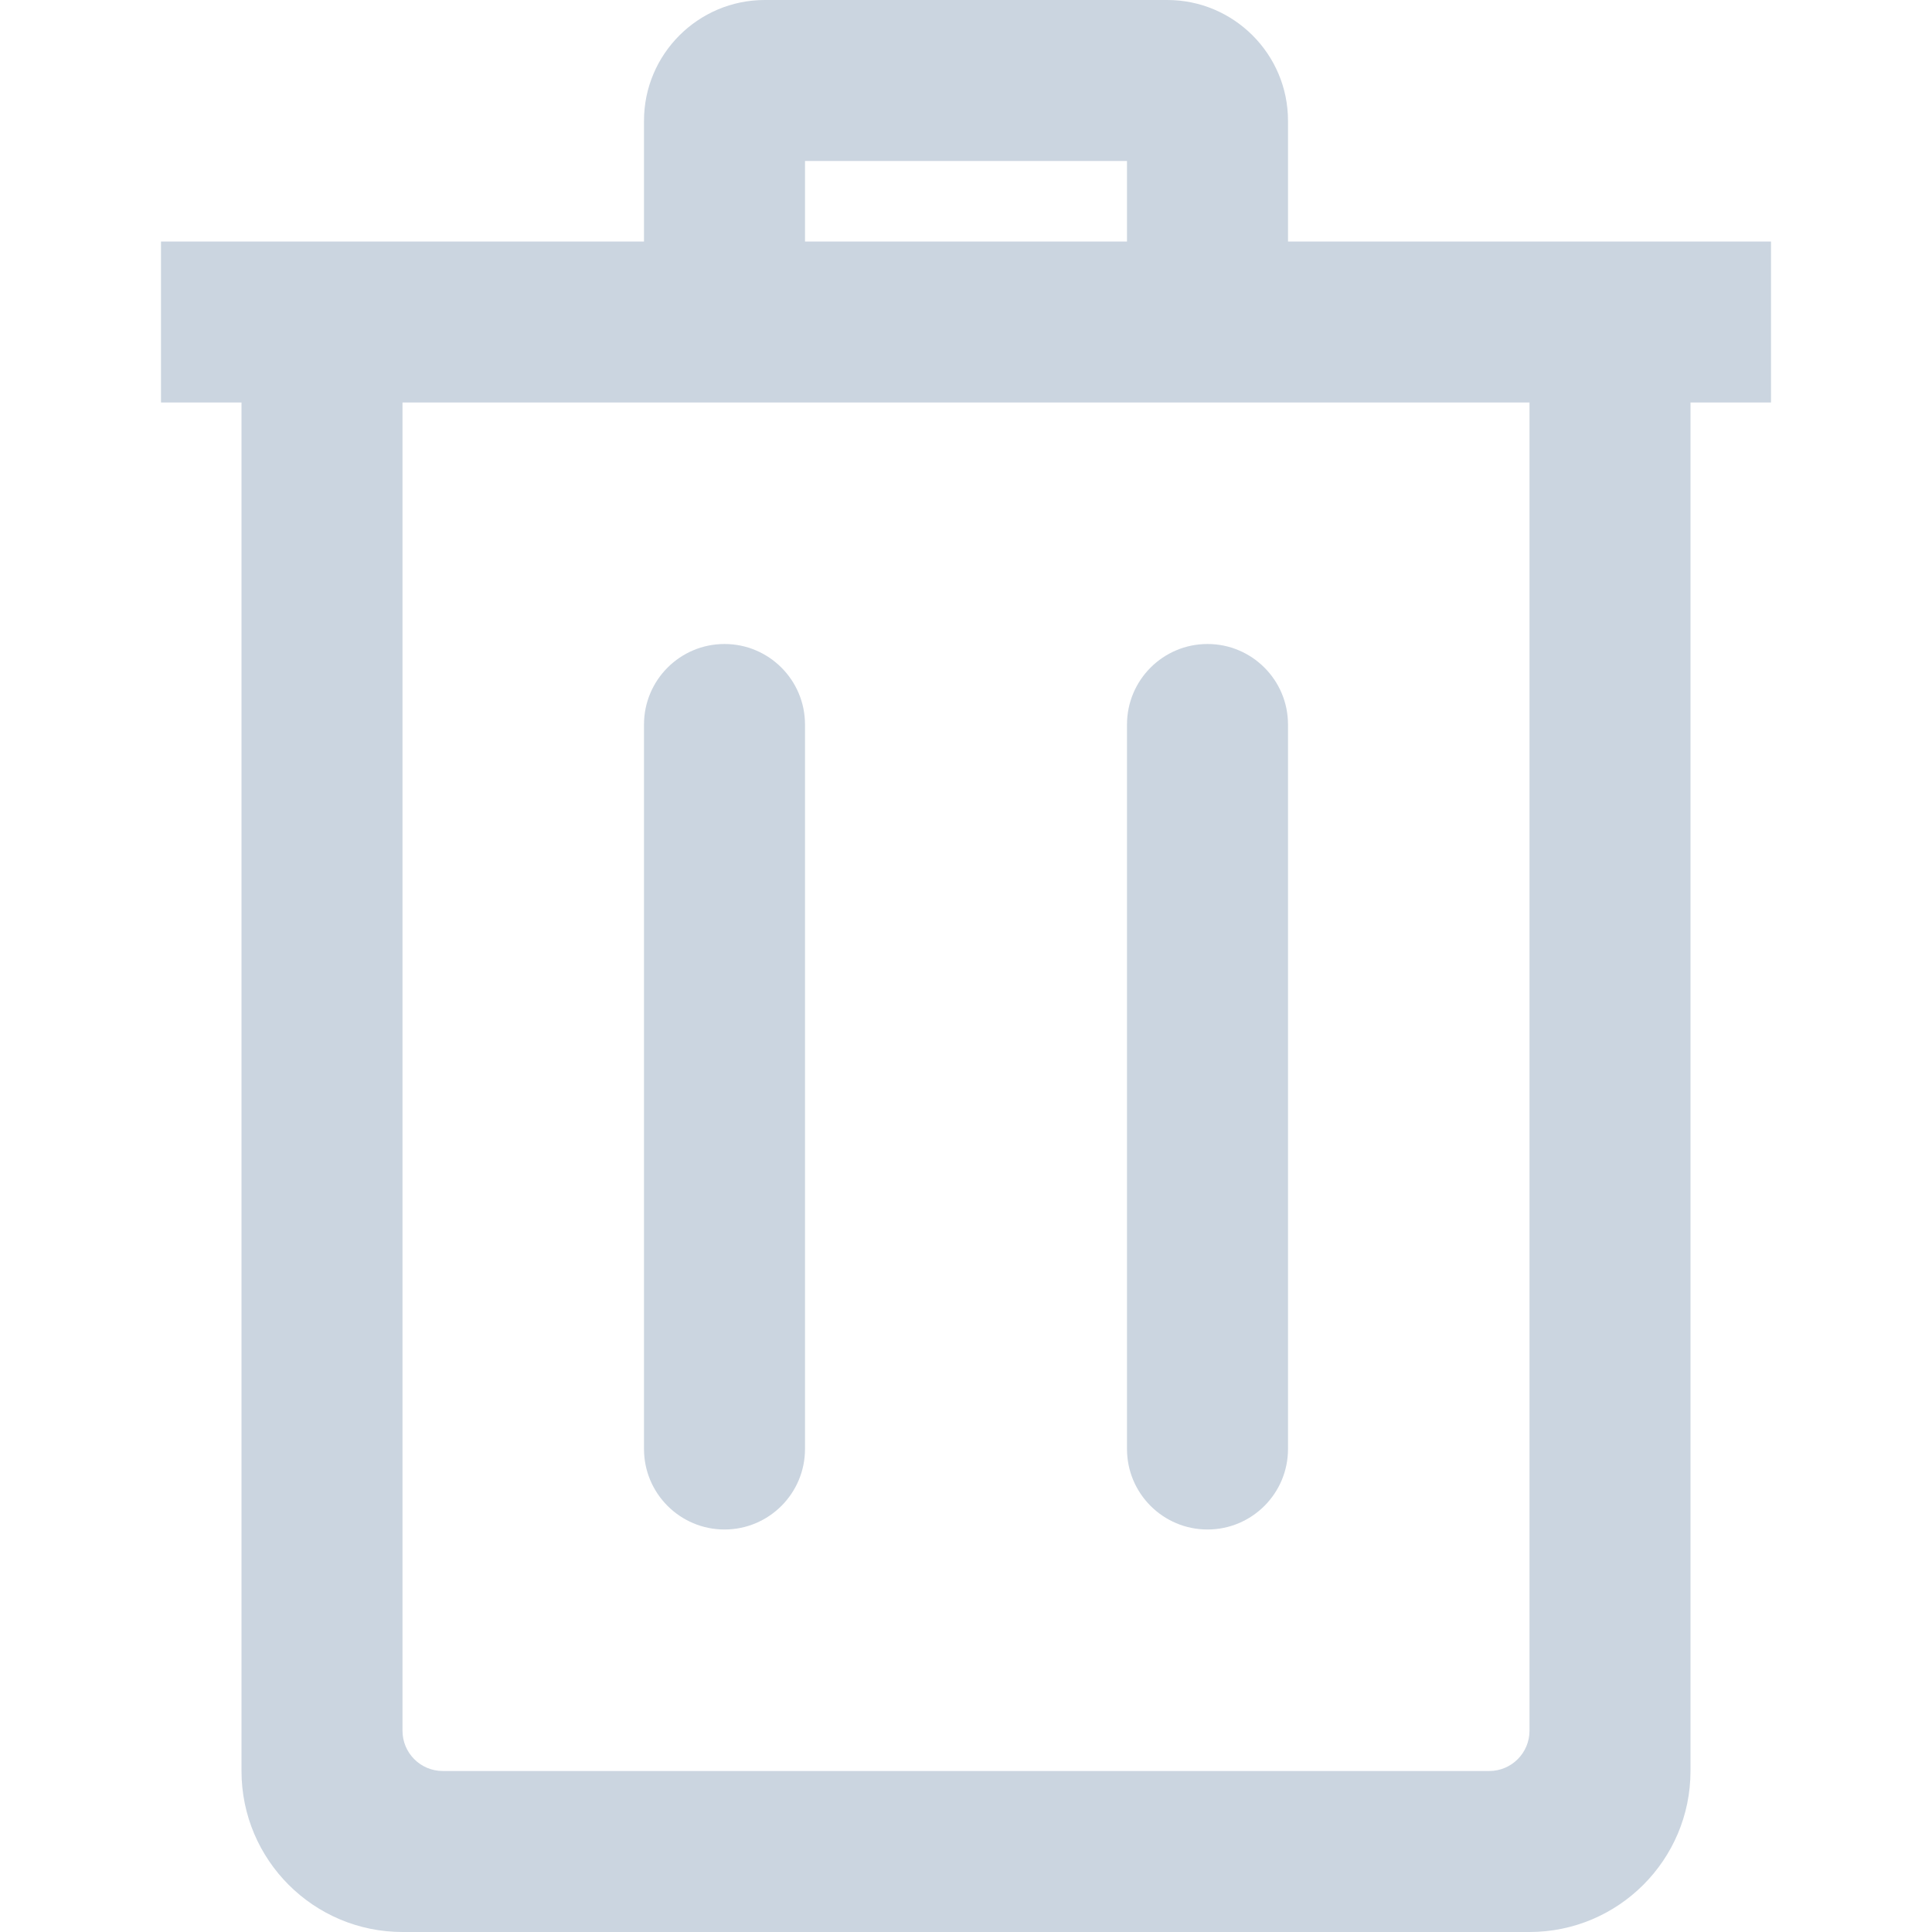
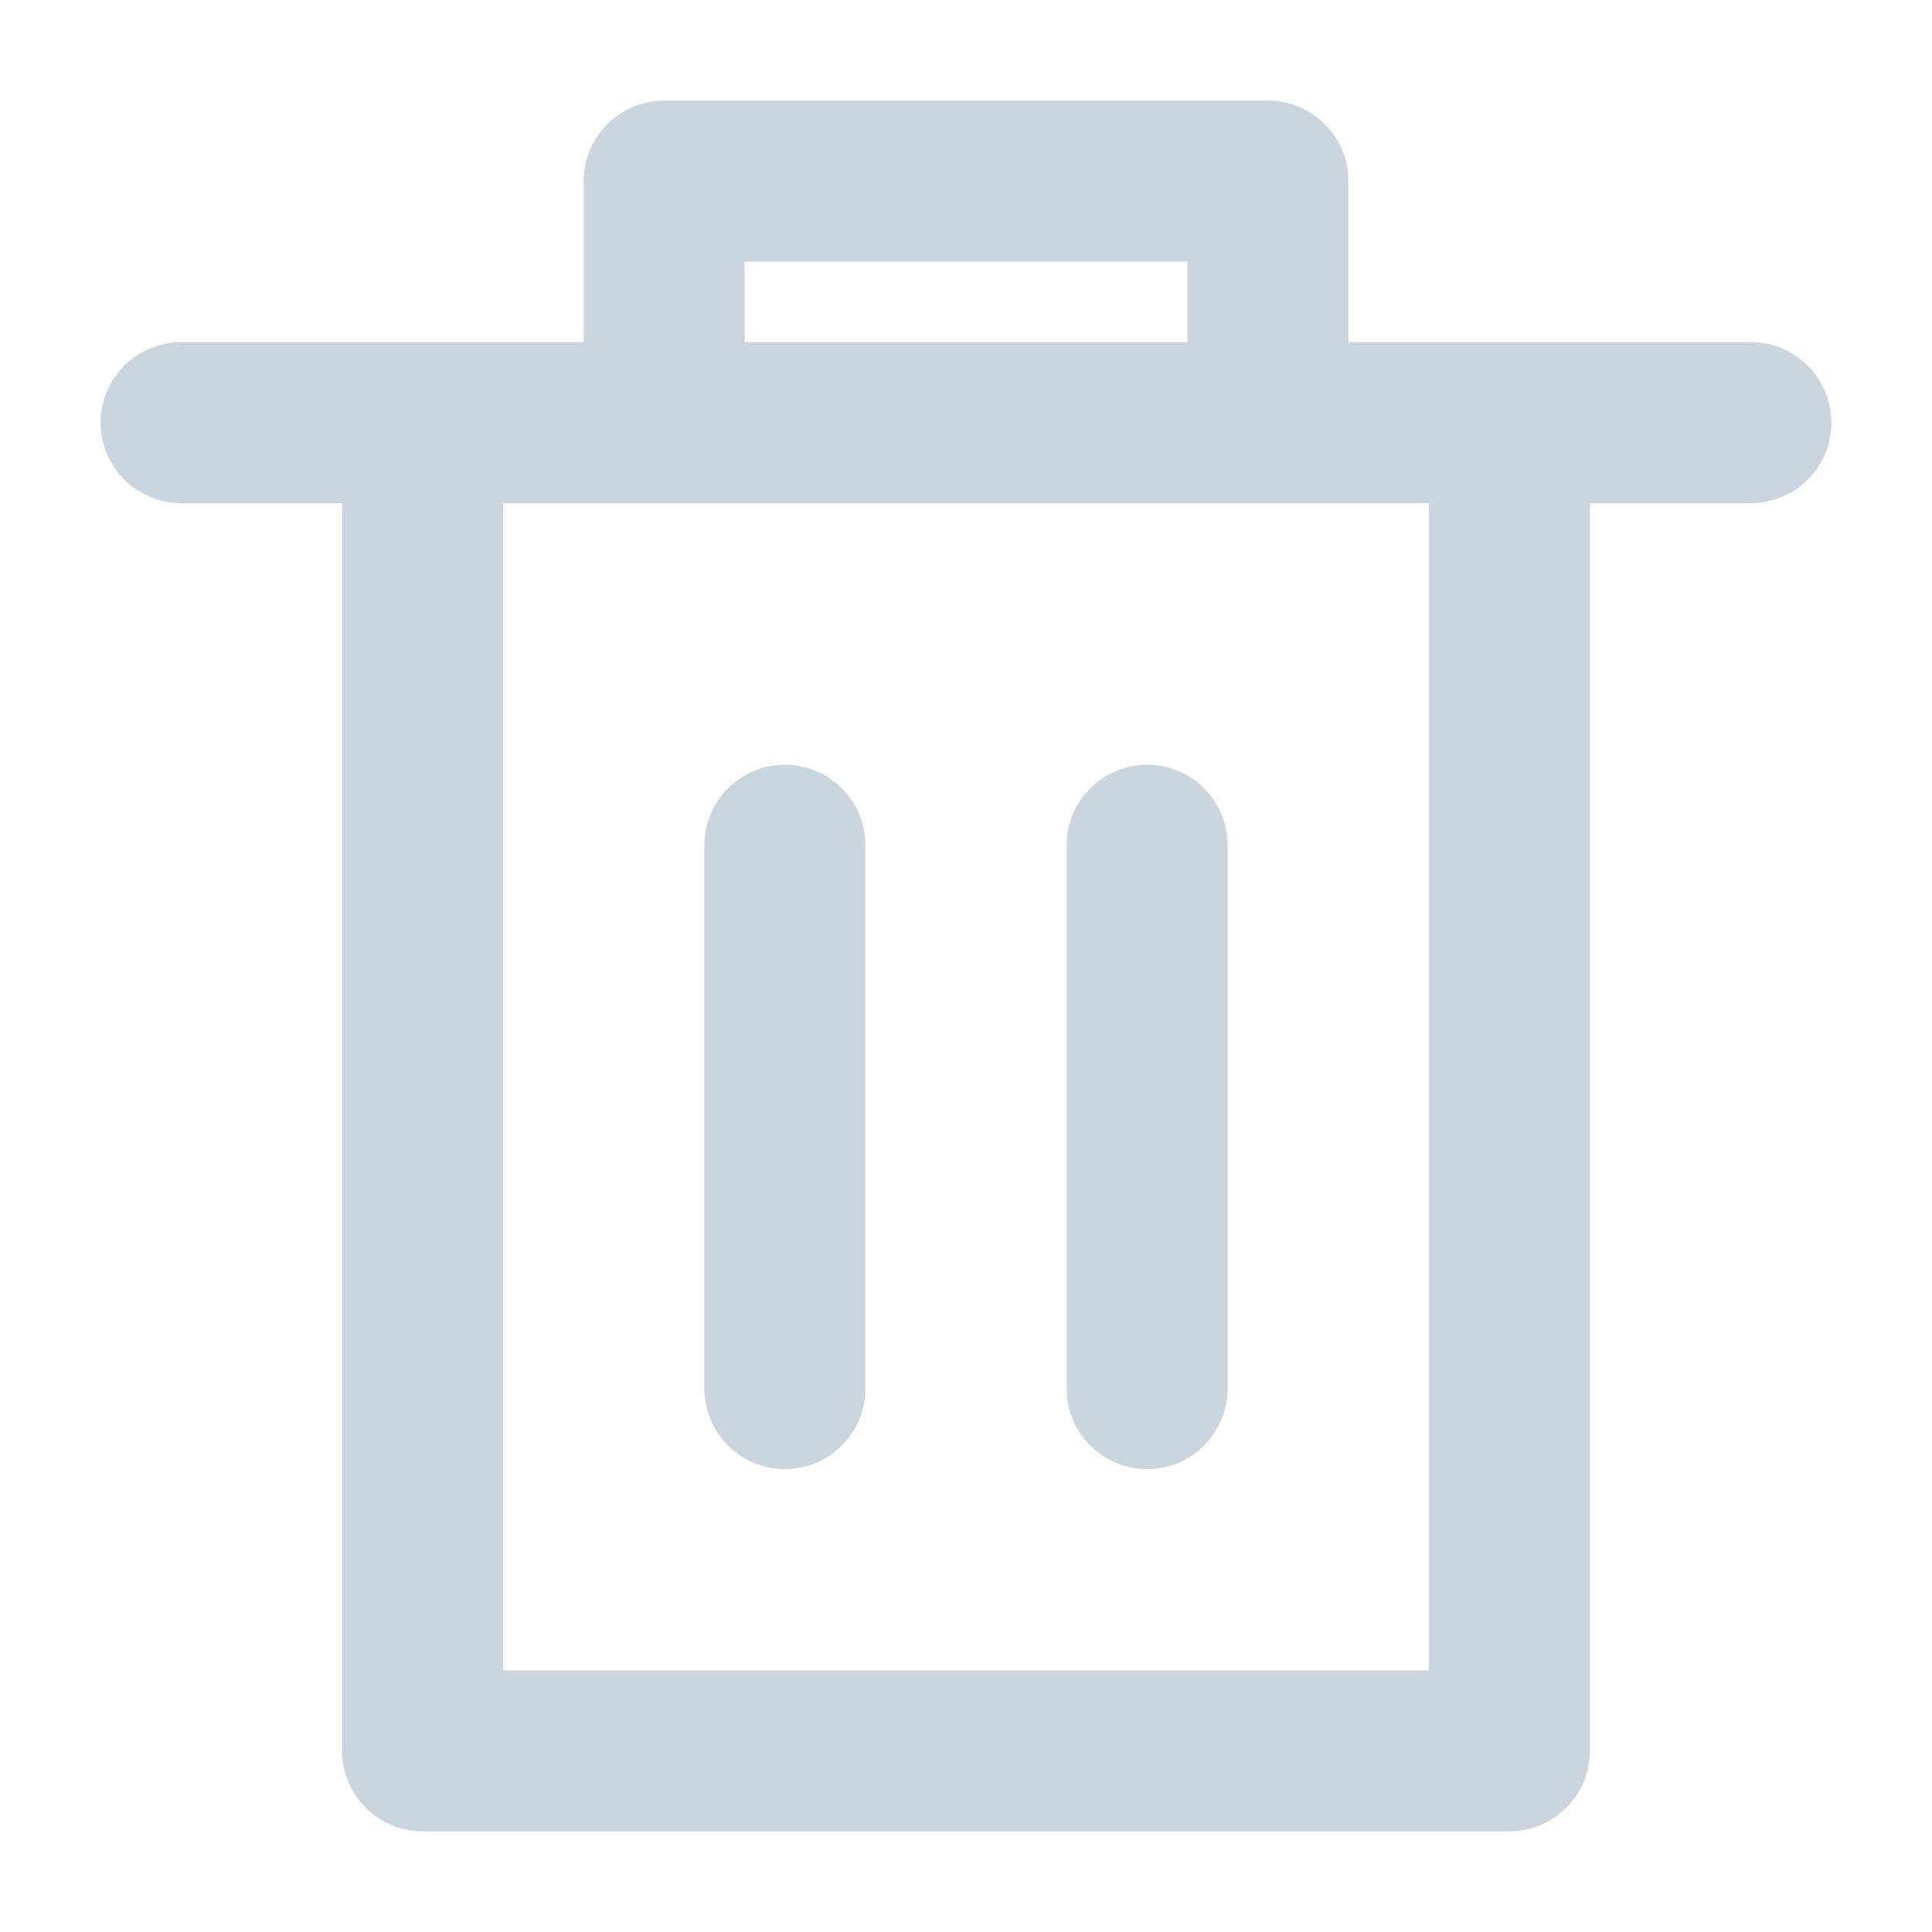
- <svg xmlns="http://www.w3.org/2000/svg" width="24" height="24" fill-rule="evenodd" clip-rule="evenodd">
-   <path fill="#CBD5E0" d="M19 24h-14c-1.104 0-2-.896-2-2v-17h-1v-2h6v-1.5c0-.827.673-1.5 1.5-1.5h5c.825 0 1.5.671 1.5 1.5v1.5h6v2h-1v17c0 1.104-.896 2-2 2zm0-19h-14v16.5c0 .276.224.5.5.5h13c.276 0 .5-.224.5-.5v-16.5zm-9 4c0-.552-.448-1-1-1s-1 .448-1 1v9c0 .552.448 1 1 1s1-.448 1-1v-9zm6 0c0-.552-.448-1-1-1s-1 .448-1 1v9c0 .552.448 1 1 1s1-.448 1-1v-9zm-2-7h-4v1h4v-1z" />
+ <svg xmlns="http://www.w3.org/2000/svg" width="28" height="28" viewBox="0 0 12 12" fill="none">
+   <path d="M1.125 2.125C0.849 2.125 0.625 2.349 0.625 2.625C0.625 2.901 0.849 3.125 1.125 3.125V2.125ZM10.875 3.125C11.151 3.125 11.375 2.901 11.375 2.625C11.375 2.349 11.151 2.125 10.875 2.125V3.125ZM4.125 1.125V0.625C3.849 0.625 3.625 0.849 3.625 1.125H4.125ZM7.875 1.125H8.375C8.375 0.849 8.151 0.625 7.875 0.625V1.125ZM9.375 10.875V11.375C9.651 11.375 9.875 11.151 9.875 10.875H9.375ZM2.625 10.875H2.125C2.125 11.151 2.349 11.375 2.625 11.375V10.875ZM5.375 5.25C5.375 4.974 5.151 4.75 4.875 4.75C4.599 4.75 4.375 4.974 4.375 5.25H5.375ZM4.375 8.625C4.375 8.901 4.599 9.125 4.875 9.125C5.151 9.125 5.375 8.901 5.375 8.625H4.375ZM7.625 5.25C7.625 4.974 7.401 4.75 7.125 4.75C6.849 4.75 6.625 4.974 6.625 5.25H7.625ZM6.625 8.625C6.625 8.901 6.849 9.125 7.125 9.125C7.401 9.125 7.625 8.901 7.625 8.625H6.625ZM4.625 2.625V1.125H3.625V2.625H4.625ZM4.125 1.625H7.875V0.625H4.125V1.625ZM4.125 3.125H7.875V2.125H4.125V3.125ZM7.375 1.125V2.625H8.375V1.125H7.375ZM7.875 3.125H9.375V2.125H7.875V3.125ZM9.375 3.125H10.875V2.125H9.375V3.125ZM8.875 2.625V10.875H9.875V2.625H8.875ZM9.375 10.375H2.625V11.375H9.375V10.375ZM1.125 3.125H2.625V2.125H1.125V3.125ZM2.625 3.125H4.125V2.125H2.625V3.125ZM3.125 10.875V2.625H2.125V10.875H3.125ZM4.375 5.25V8.625H5.375V5.25H4.375ZM6.625 5.25V8.625H7.625V5.25H6.625Z" fill="#CBD5E0" />
</svg>
